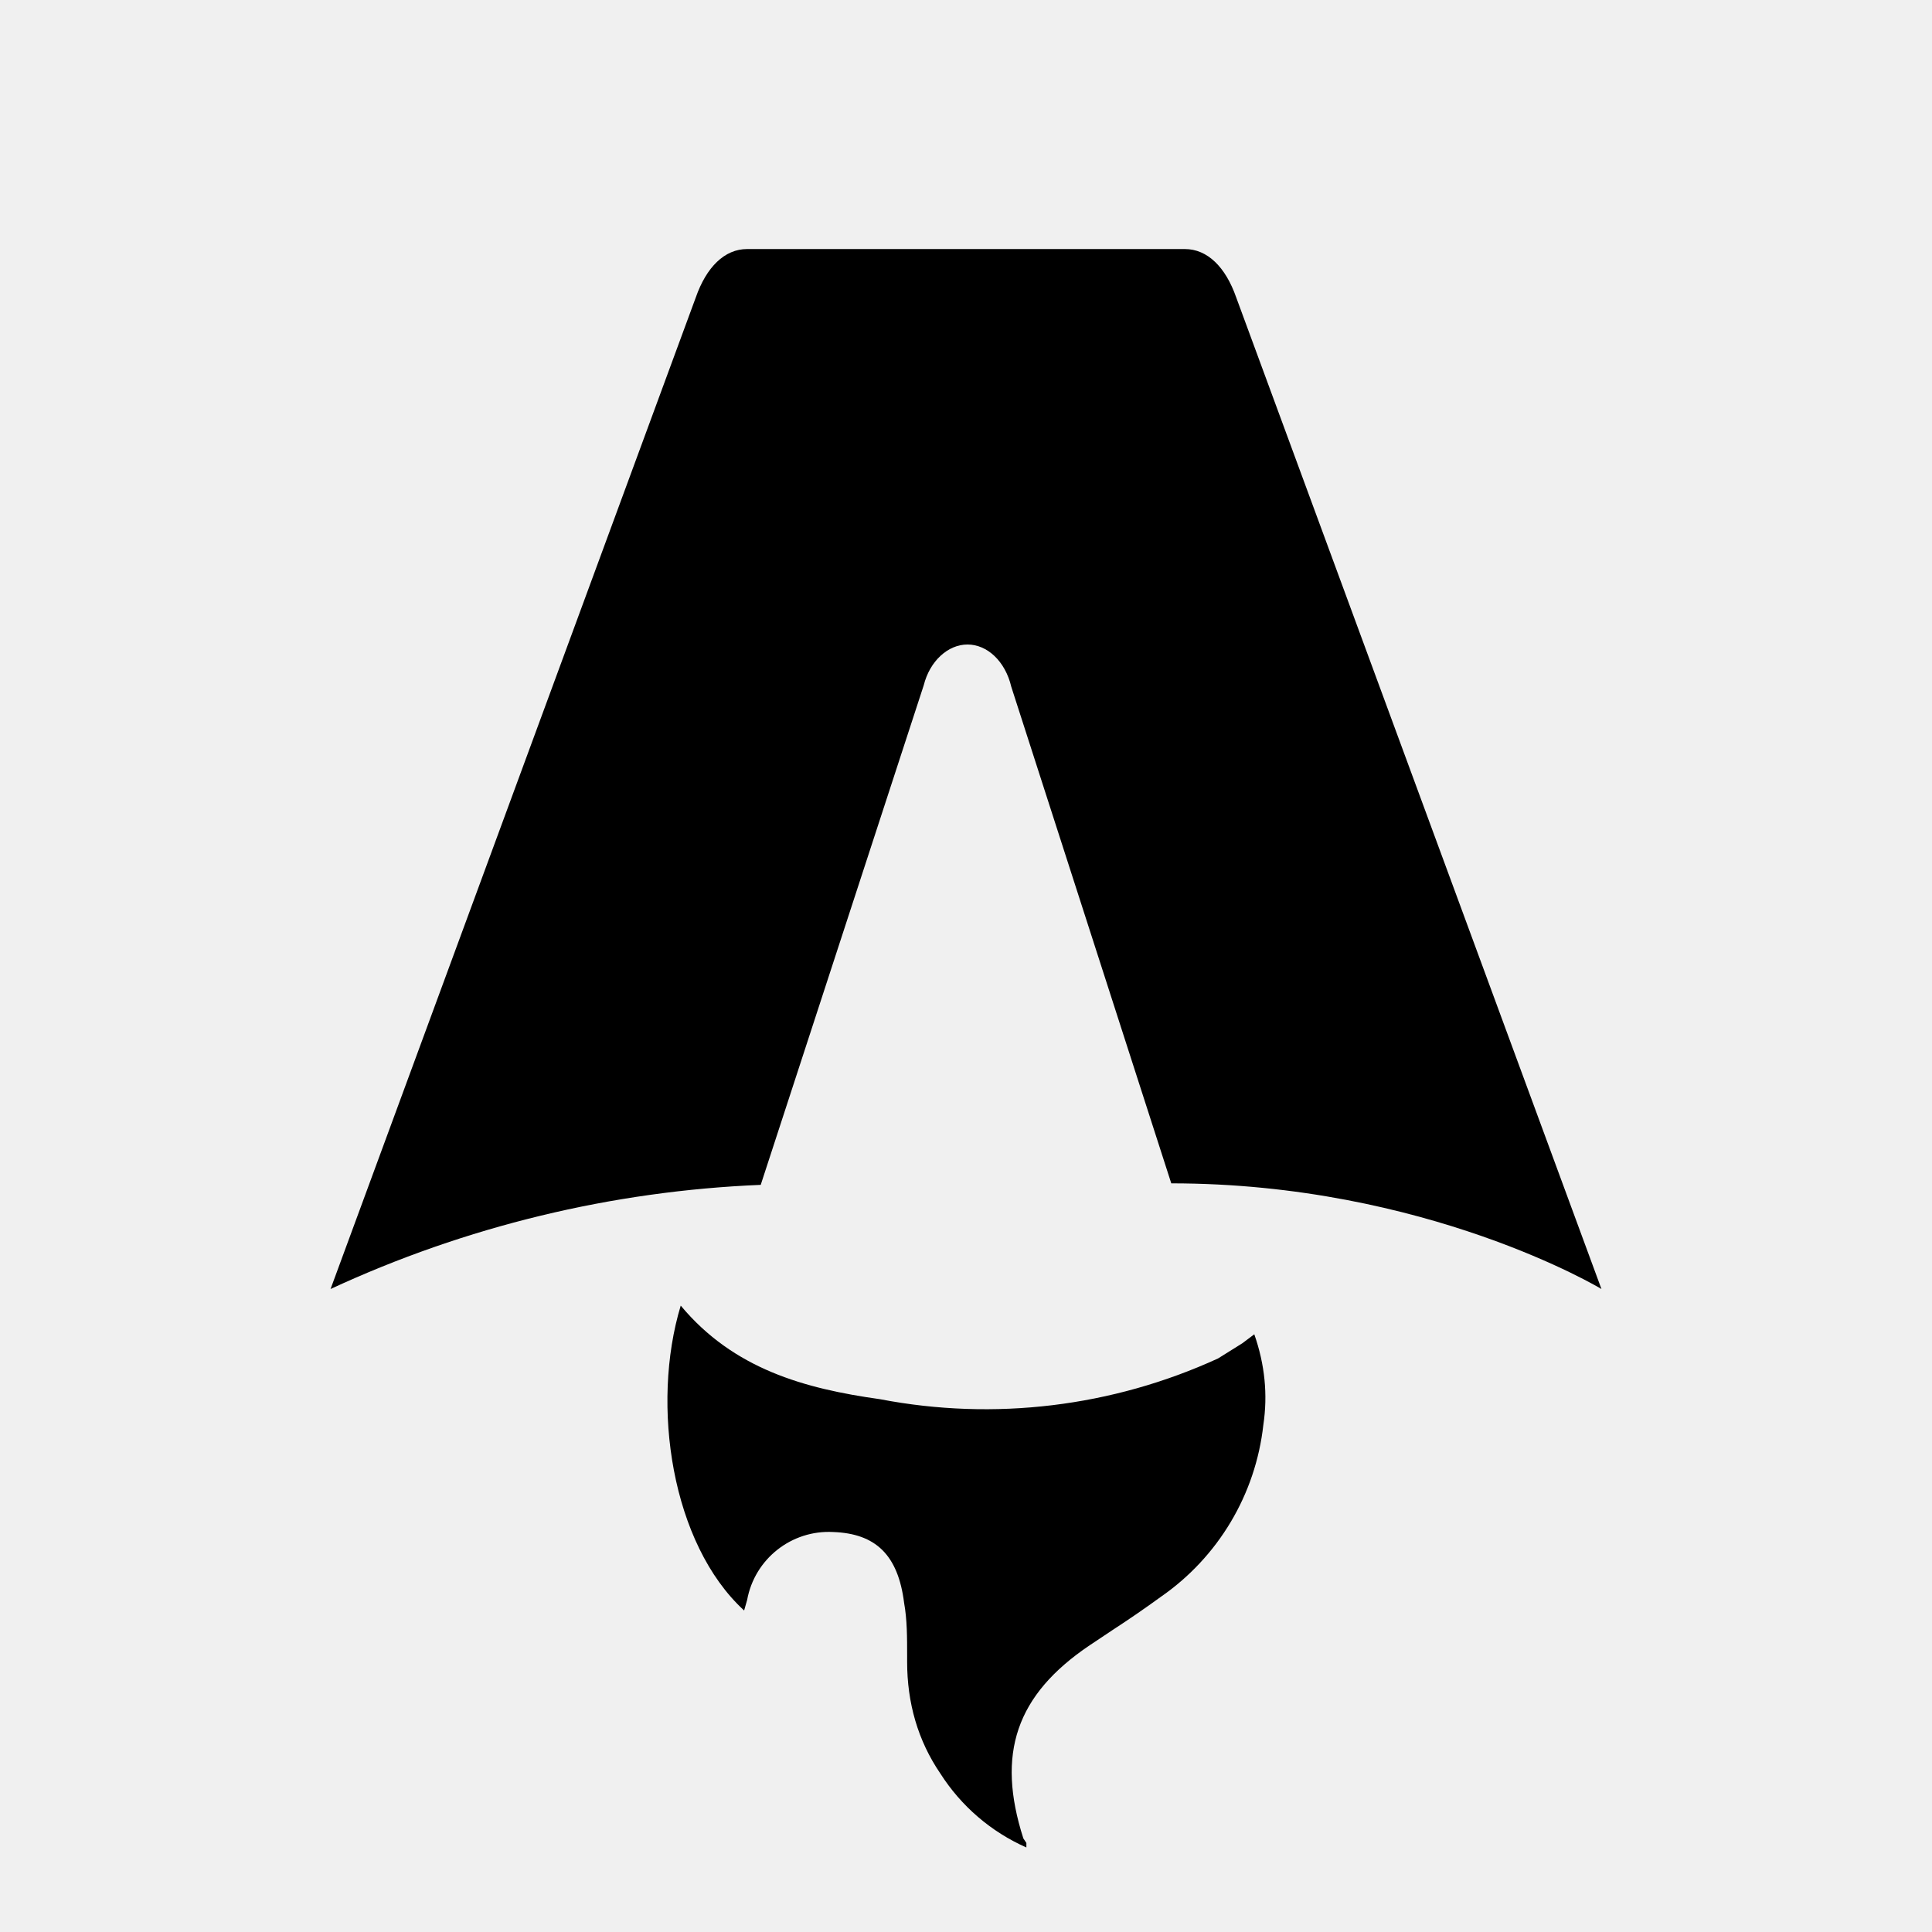
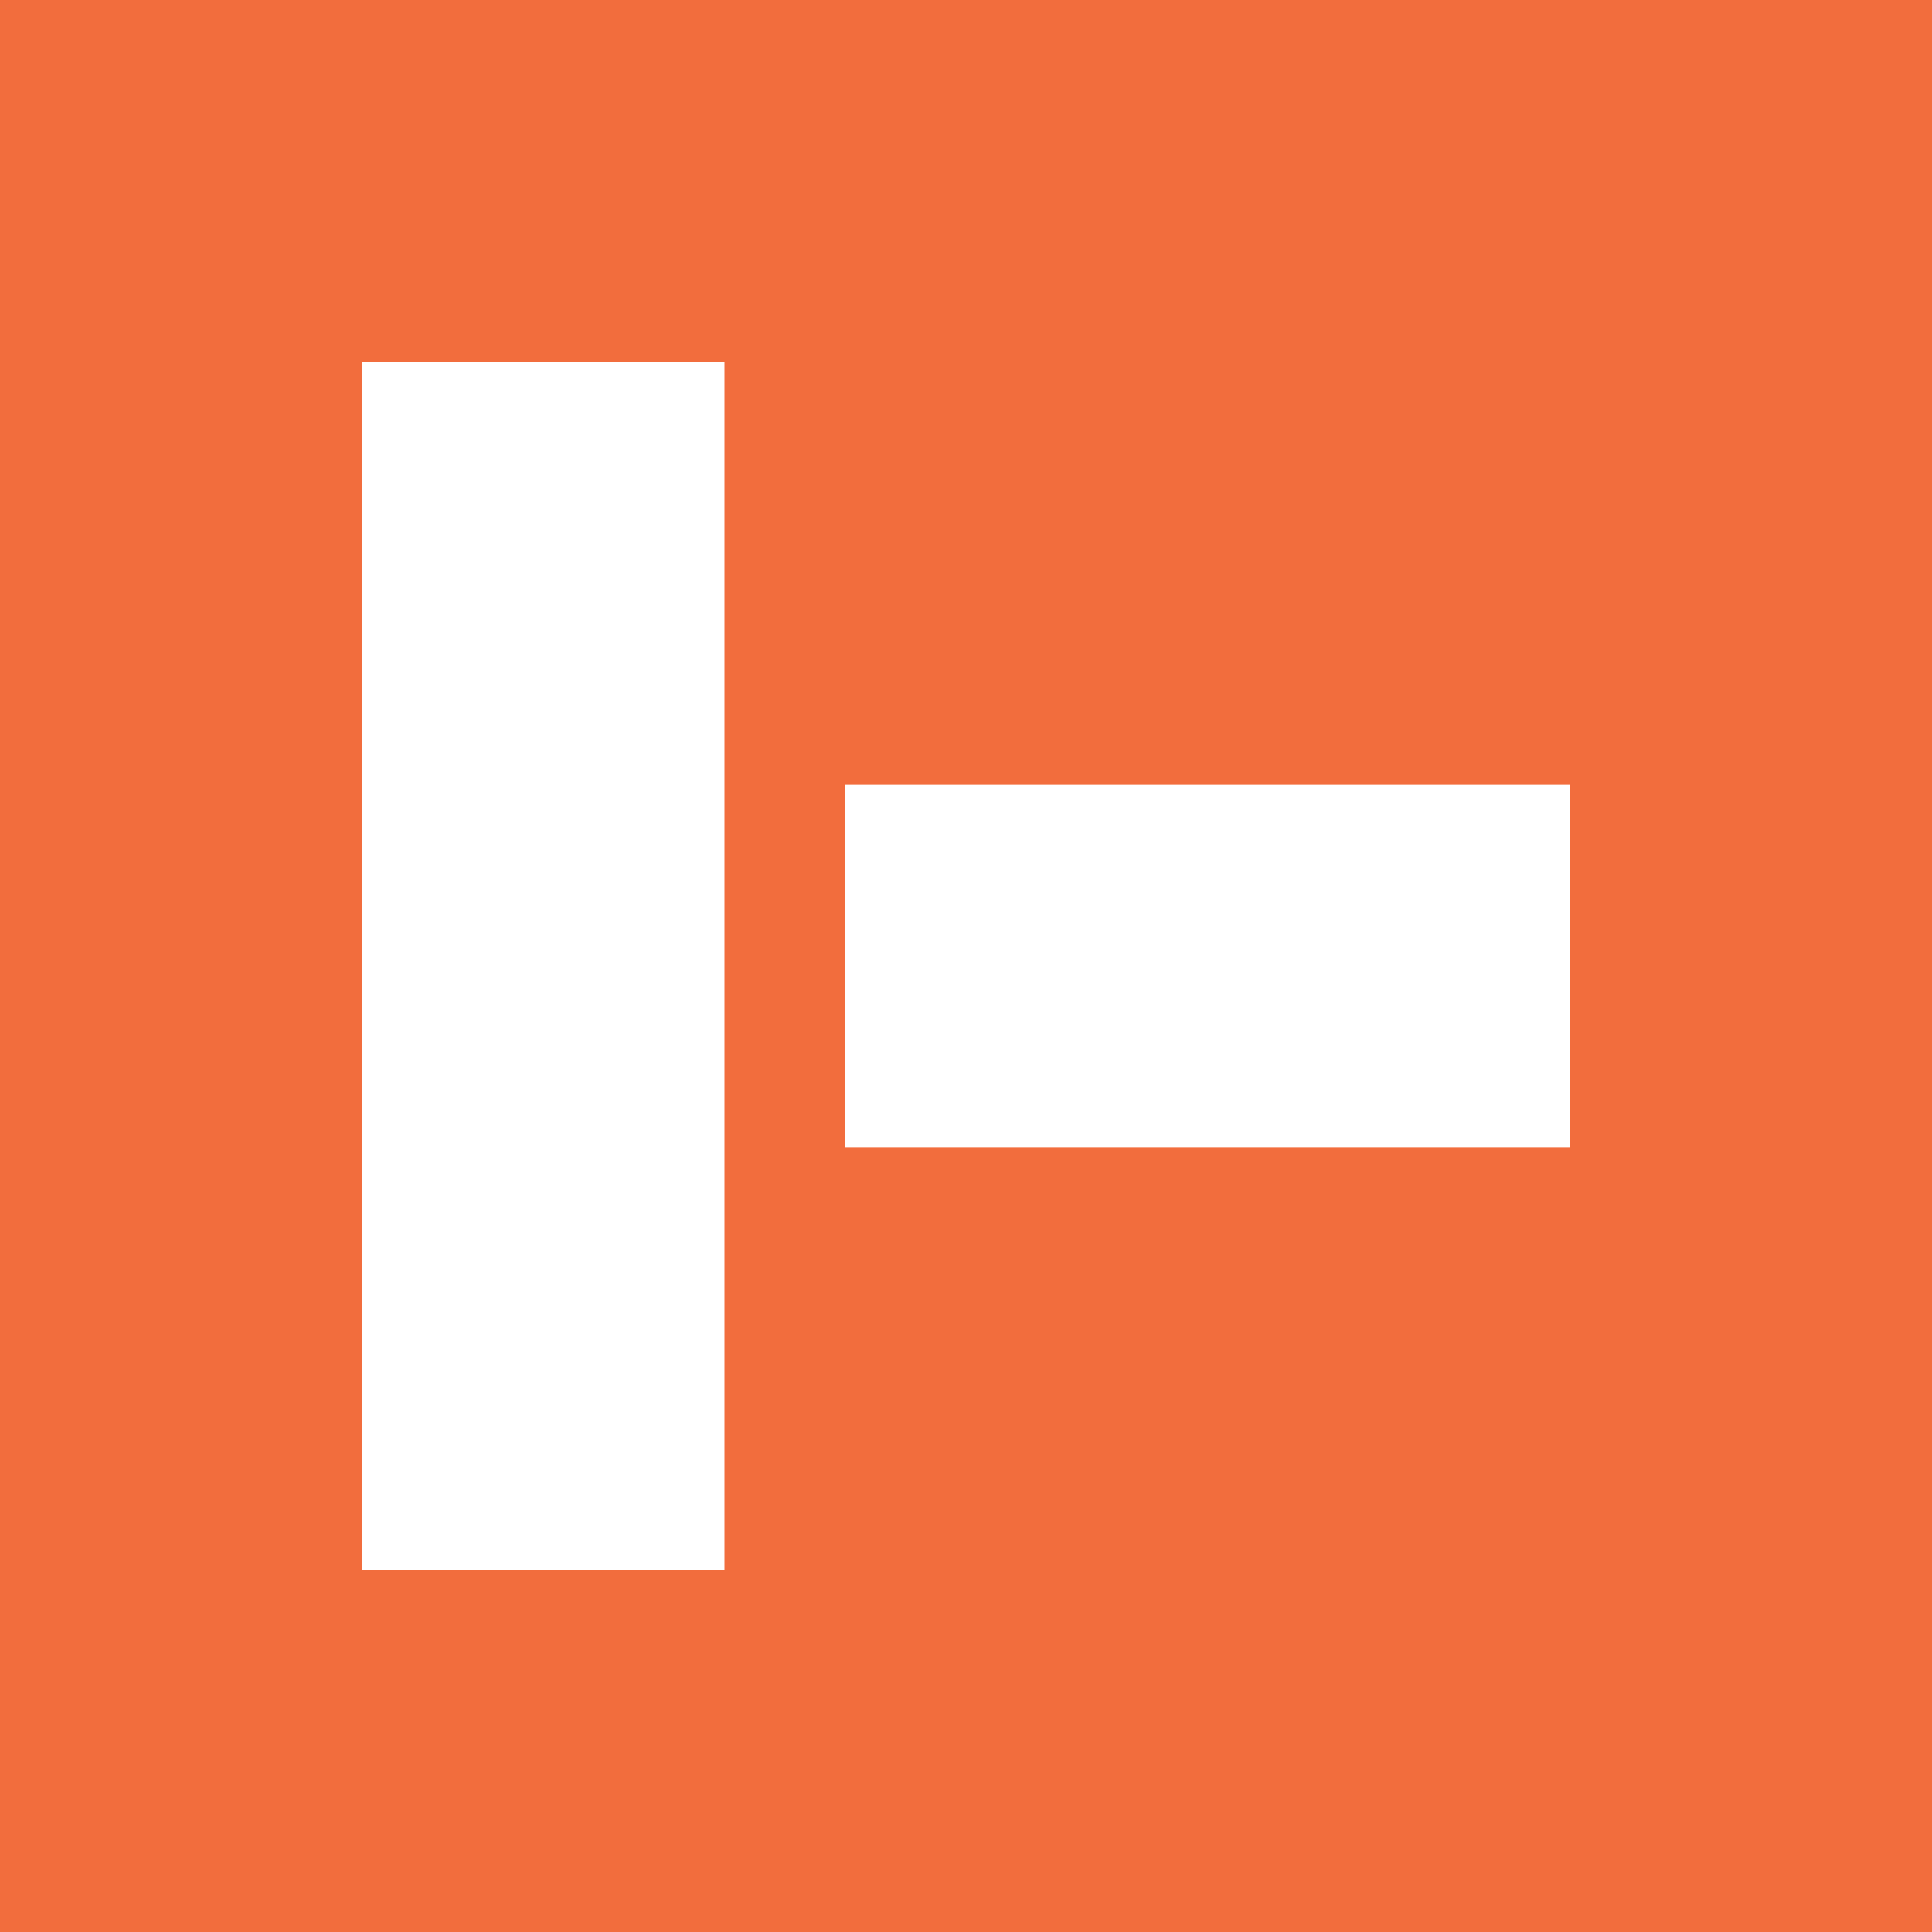
- <svg xmlns="http://www.w3.org/2000/svg" fill="none" viewBox="0 0 128 128">
-   <path d="M50.4 78.5a75.1 75.1 0 0 0-28.5 6.9l24.2-65.7c.7-2 1.9-3.2 3.4-3.2h29c1.5 0 2.7 1.2 3.4 3.2l24.2 65.7s-11.6-7-28.5-7L67 45.5c-.4-1.7-1.6-2.8-2.9-2.8-1.3 0-2.5 1.1-2.9 2.7L50.4 78.5Zm-1.1 28.2Zm-4.2-20.2c-2 6.6-.6 15.8 4.2 20.2a17.5 17.5 0 0 1 .2-.7 5.5 5.5 0 0 1 5.7-4.5c2.8.1 4.3 1.5 4.7 4.7.2 1.1.2 2.3.2 3.5v.4c0 2.7.7 5.2 2.2 7.4a13 13 0 0 0 5.7 4.9v-.3l-.2-.3c-1.8-5.6-.5-9.5 4.4-12.8l1.5-1a73 73 0 0 0 3.2-2.2 16 16 0 0 0 6.8-11.4c.3-2 .1-4-.6-6l-.8.6-1.6 1a37 37 0 0 1-22.4 2.7c-5-.7-9.7-2-13.2-6.2Z" />
-   <style>
-         path { fill: #000; }
-         @media (prefers-color-scheme: dark) {
-             path { fill: #FFF; }
-         }
-     </style>
+ <svg xmlns="http://www.w3.org/2000/svg" viewBox="0 0 32 32">
+   <rect width="32" height="32" fill="#F26D3D" />
+   <rect x="6" y="6" width="6" height="20" fill="#fff" />
+   <rect x="14" y="13" width="12" height="6" fill="#fff" />
</svg>
